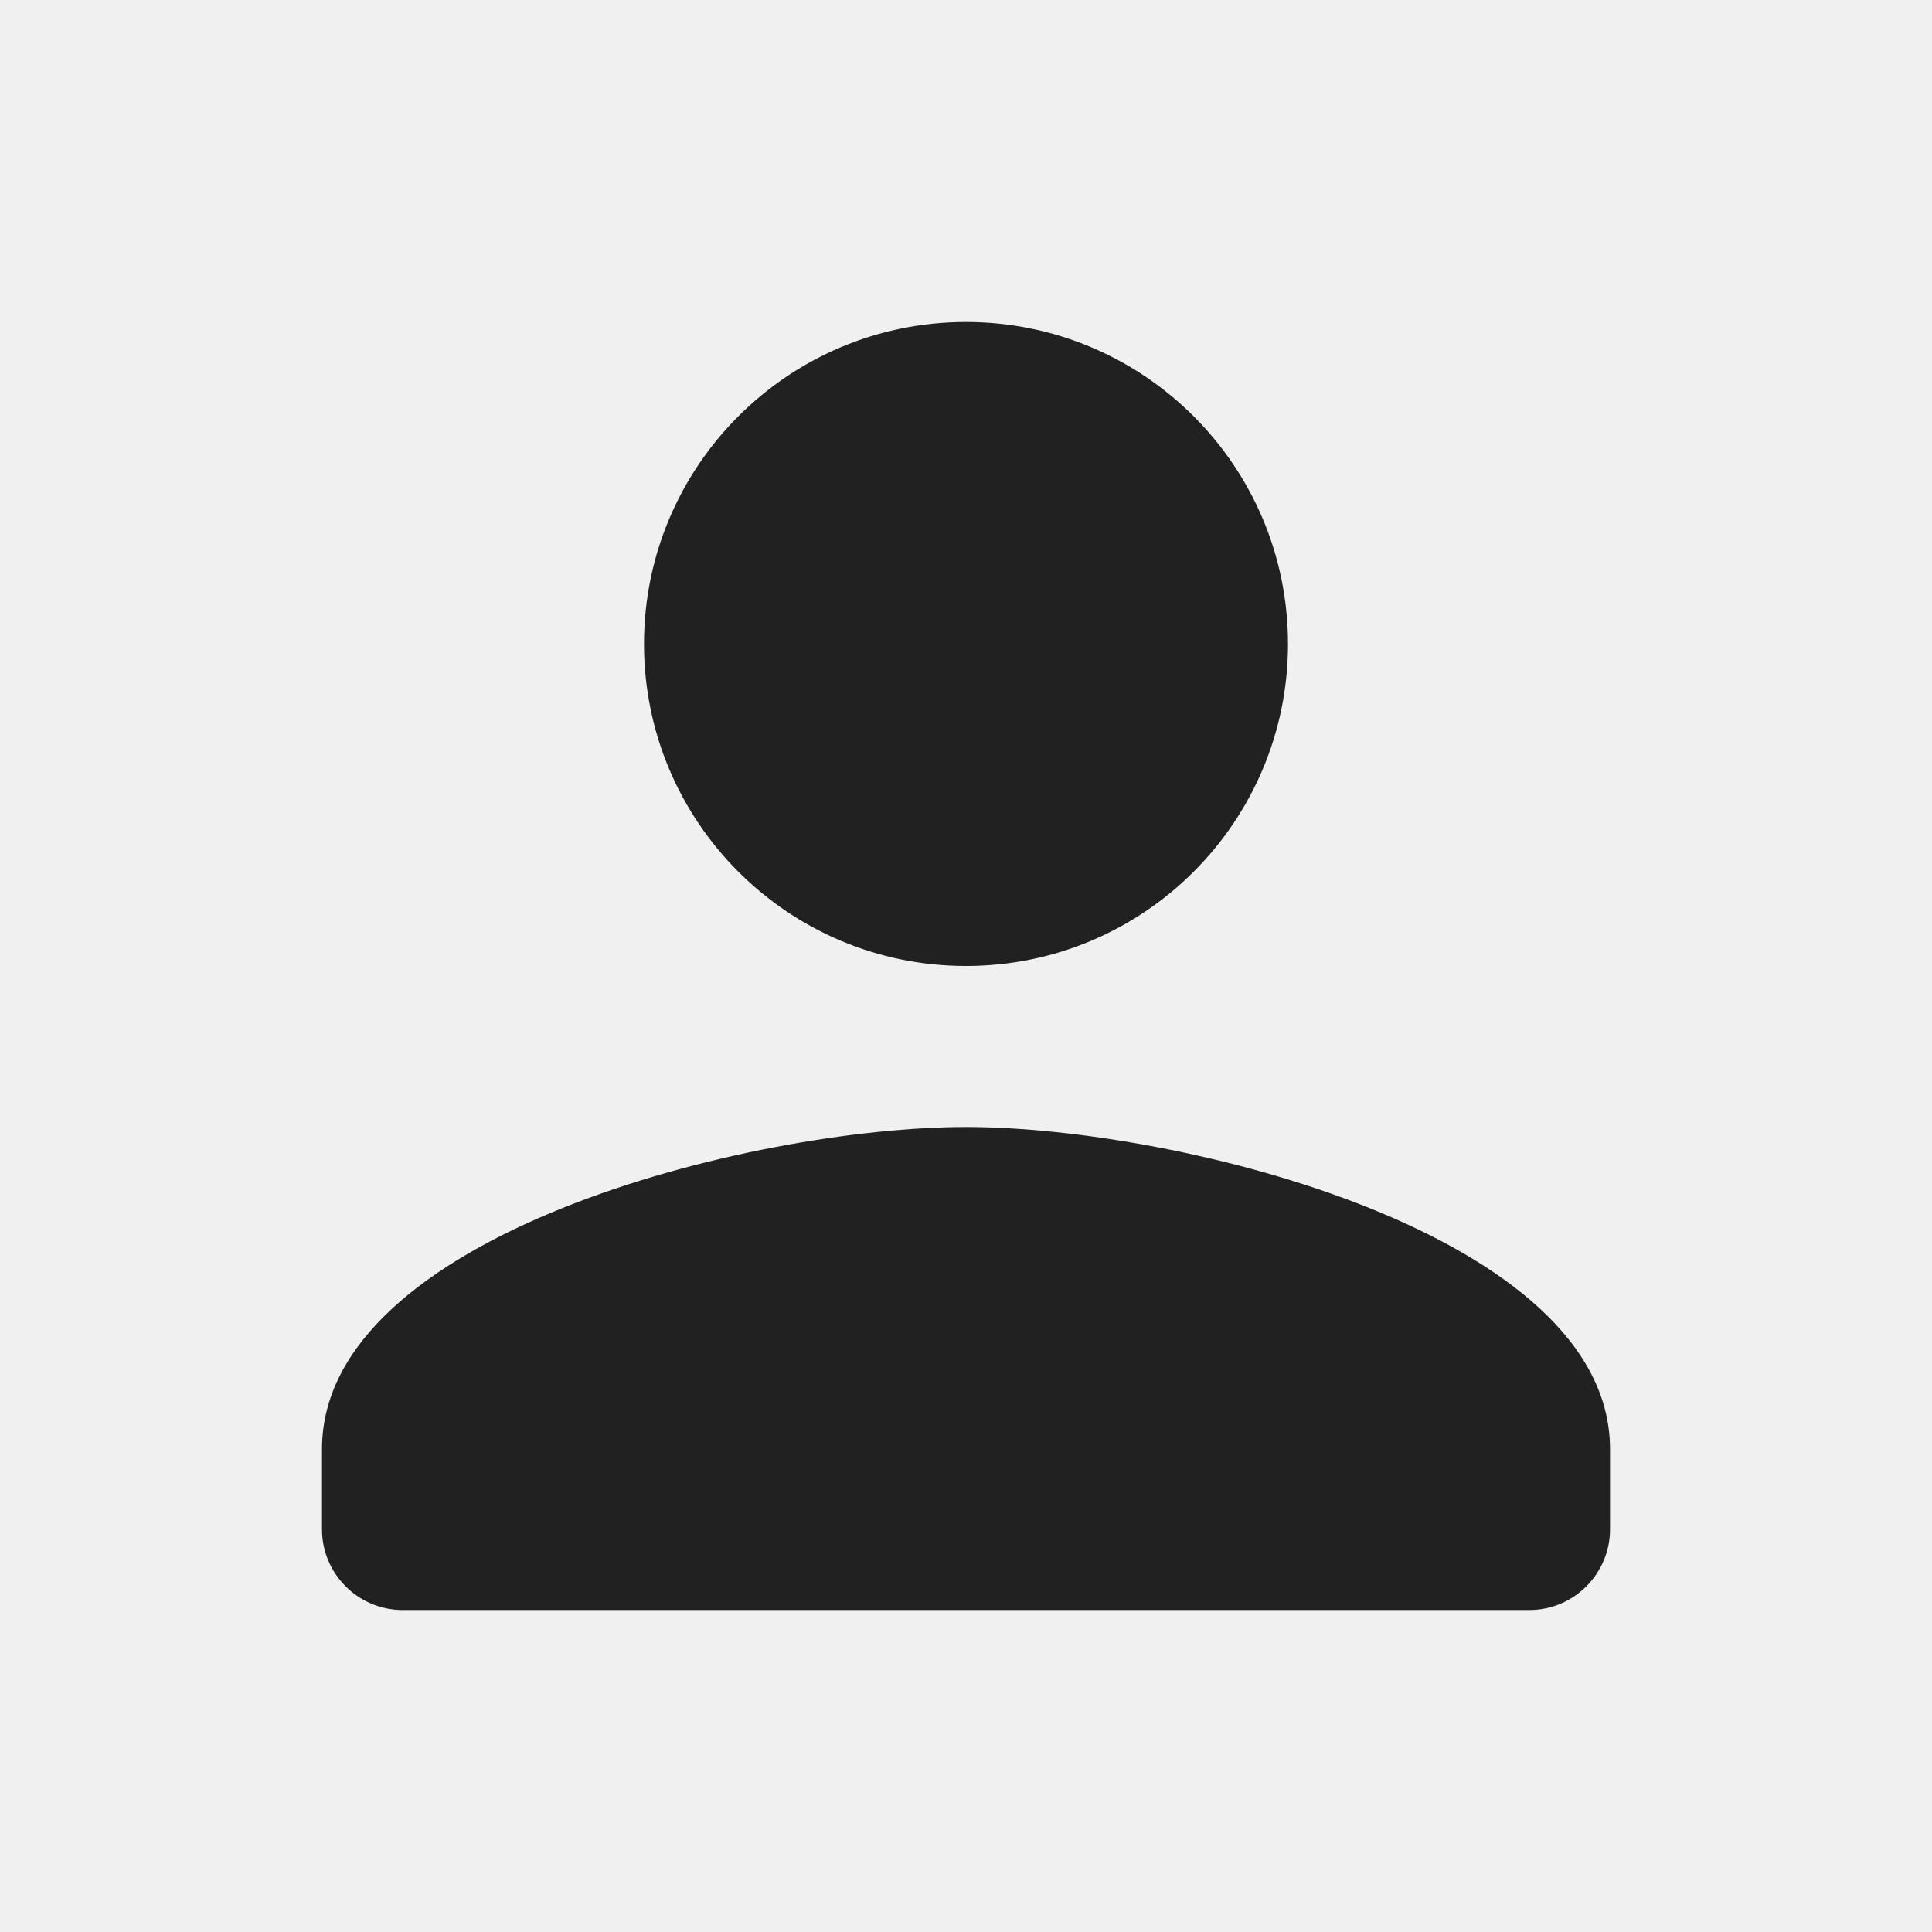
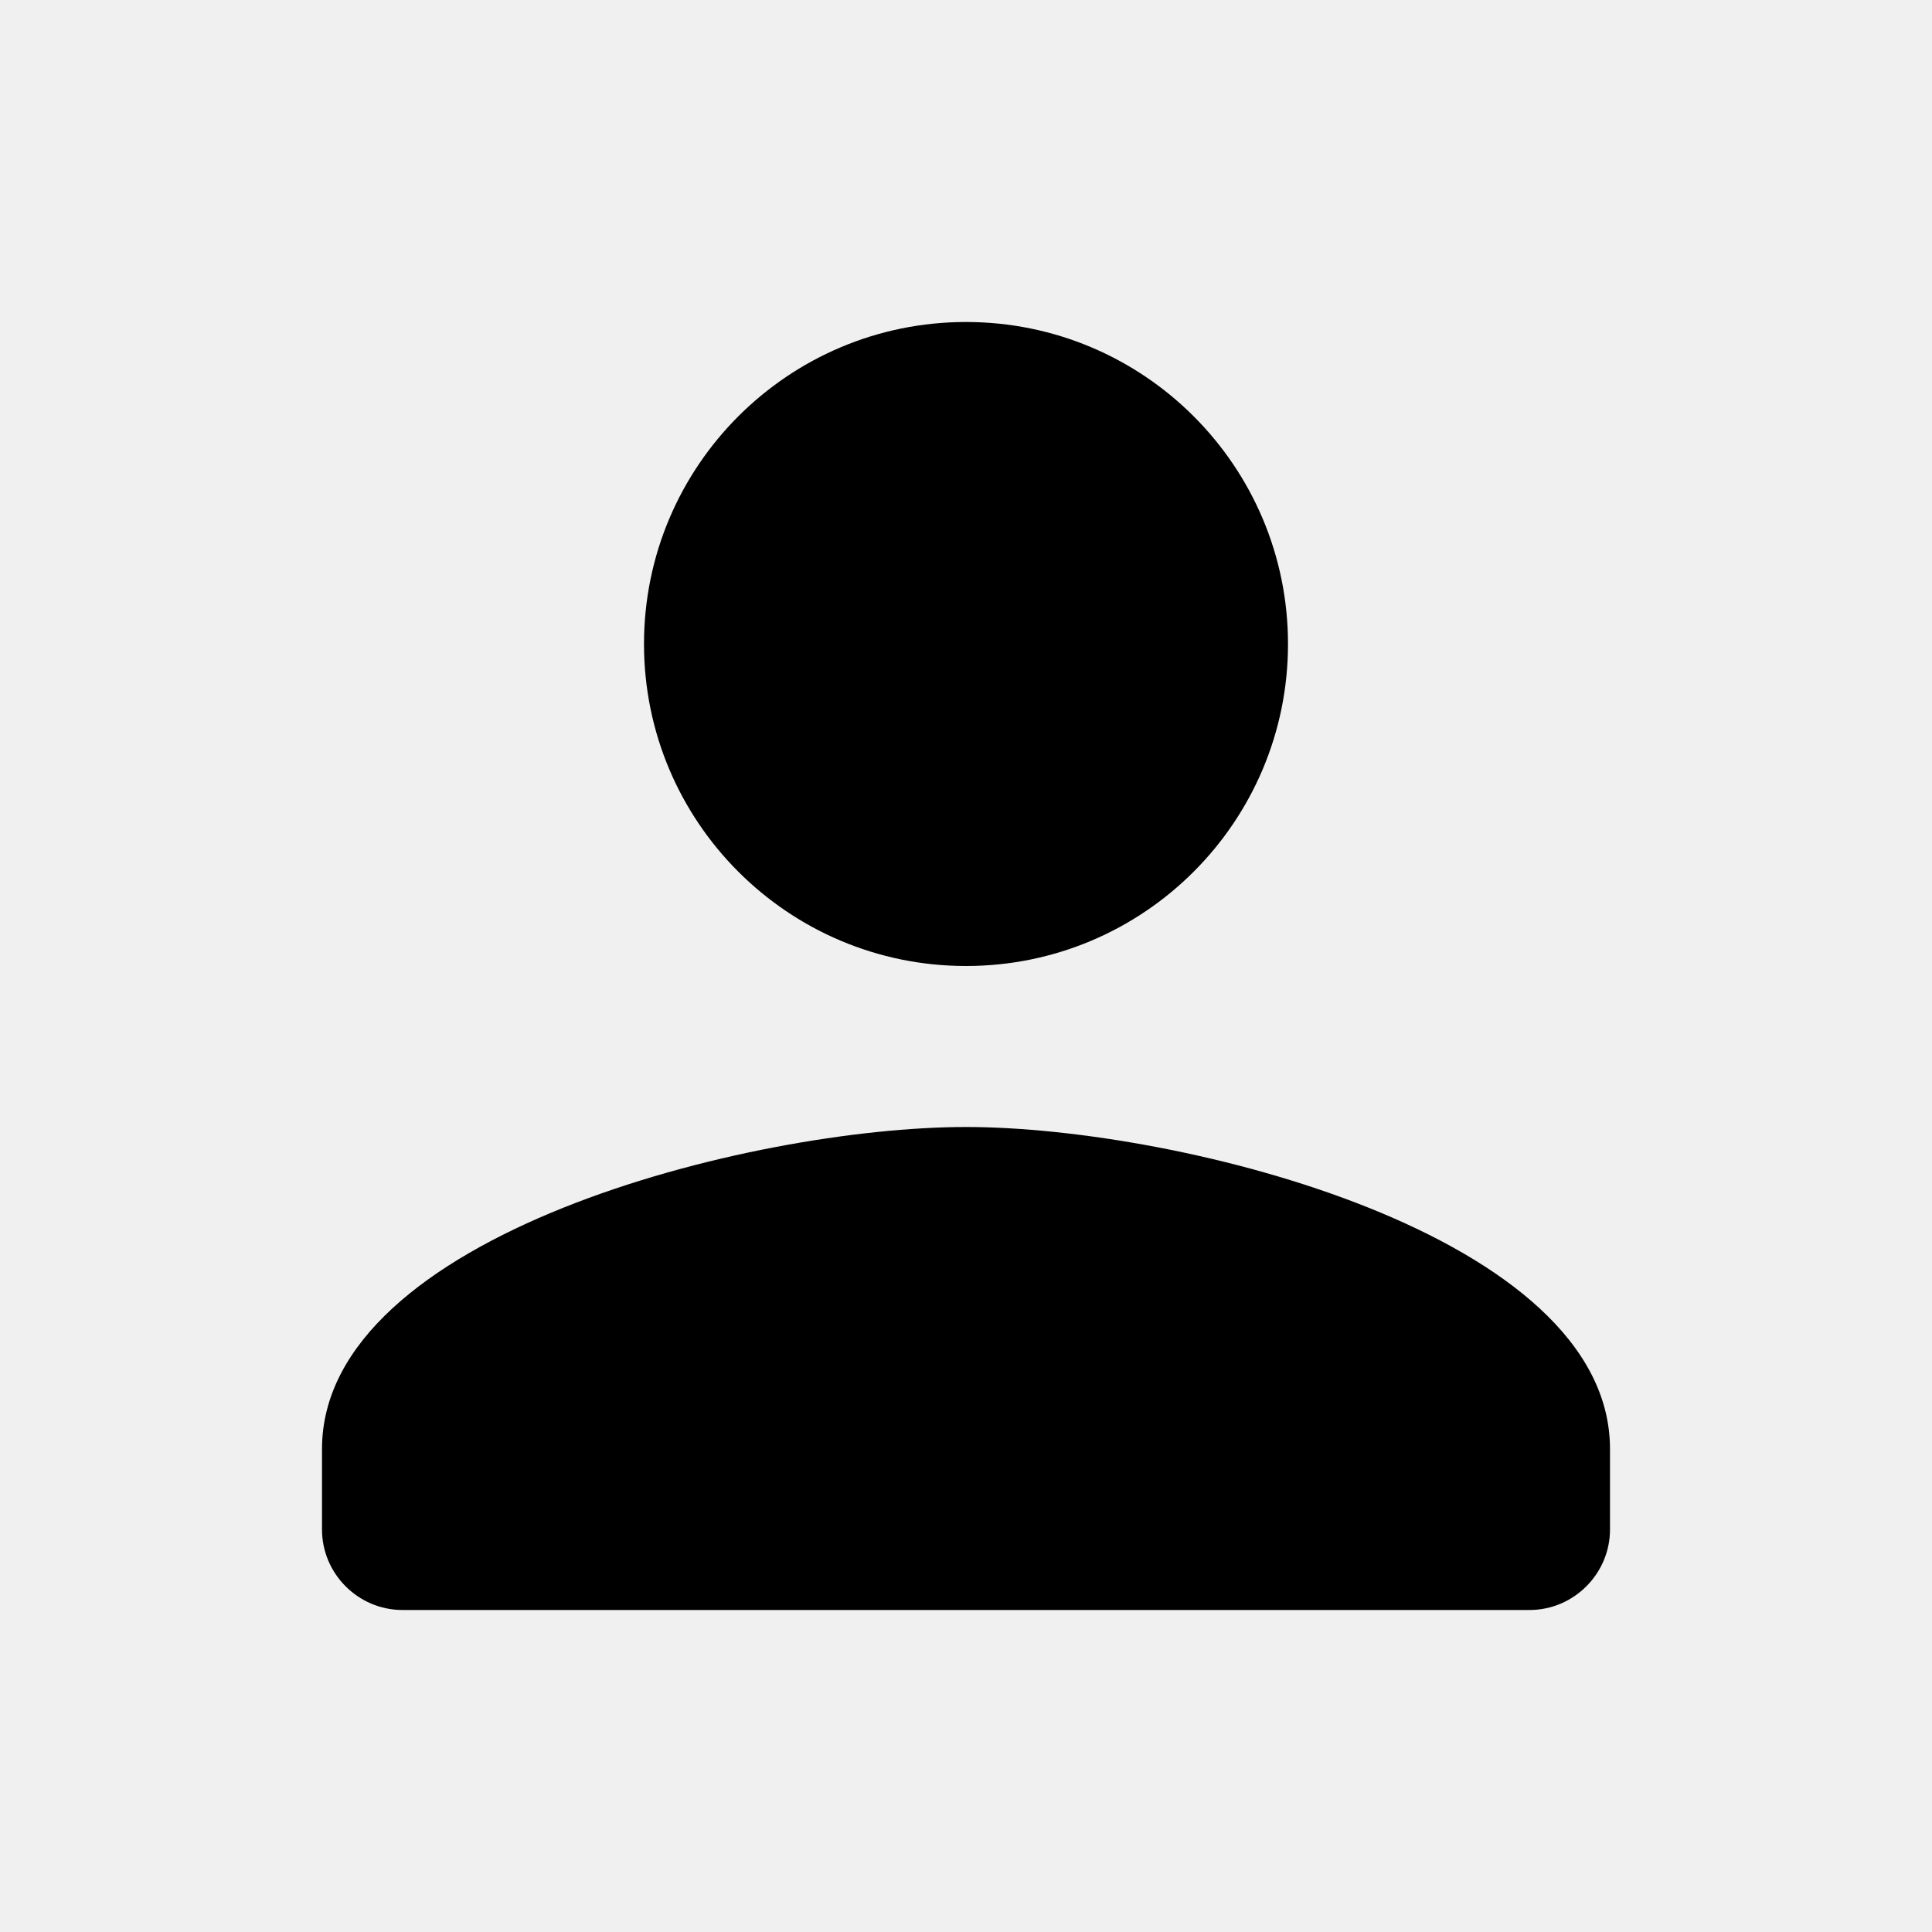
- <svg xmlns="http://www.w3.org/2000/svg" width="18" height="18" fill="none" viewBox="0 0 18 18">
+ <svg xmlns="http://www.w3.org/2000/svg" width="18" height="18" viewBox="0 0 18 18">
  <g clip-path="url(#a)">
-     <path fill="#212121" d="M9 9a3 3 0 1 0 0-6 3 3 0 1 0 0 6m0 1.5c-2.003 0-6 1.005-6 3v.75c0 .412.337.75.75.75h10.5c.412 0 .75-.338.75-.75v-.75c0-1.995-3.998-3-6-3" />
+     <path d="M9 9a3 3 0 1 0 0-6 3 3 0 1 0 0 6m0 1.5c-2.003 0-6 1.005-6 3v.75c0 .412.337.75.75.75h10.5c.412 0 .75-.338.75-.75v-.75c0-1.995-3.998-3-6-3" />
  </g>
  <defs>
    <clipPath id="a">
      <path fill="#fff" d="M0 0h18v18H0z" />
    </clipPath>
  </defs>
</svg>
